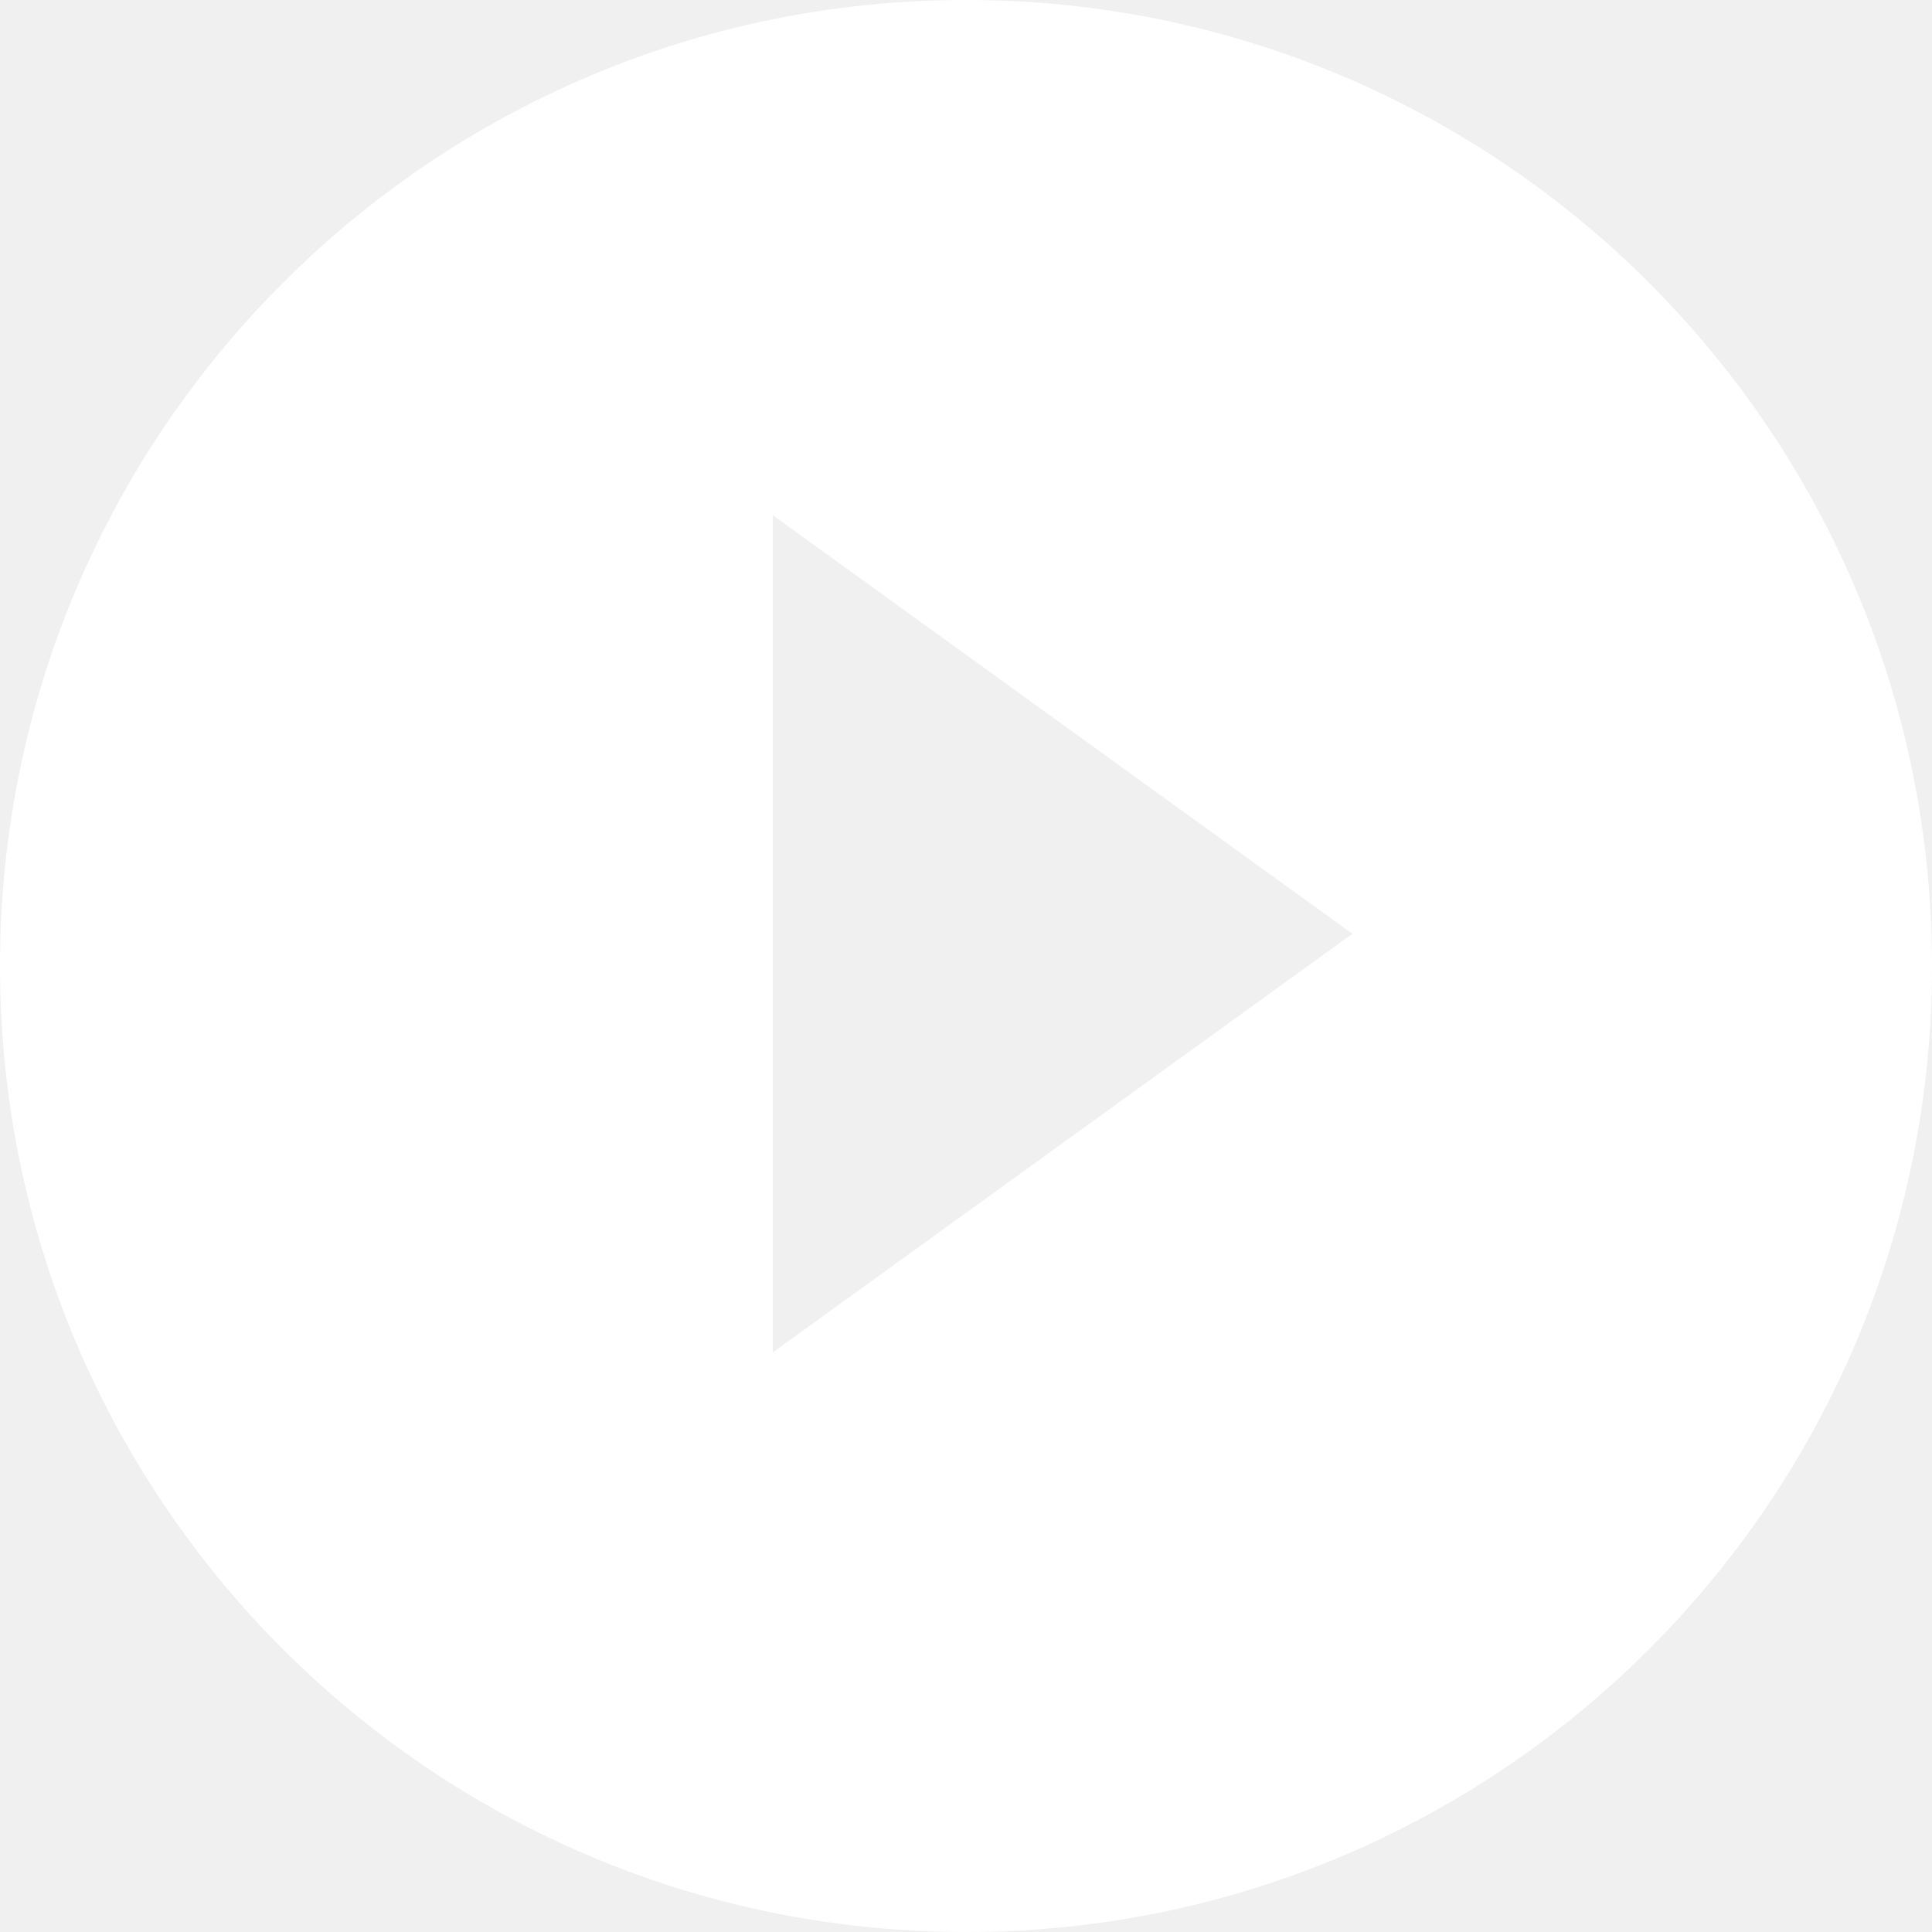
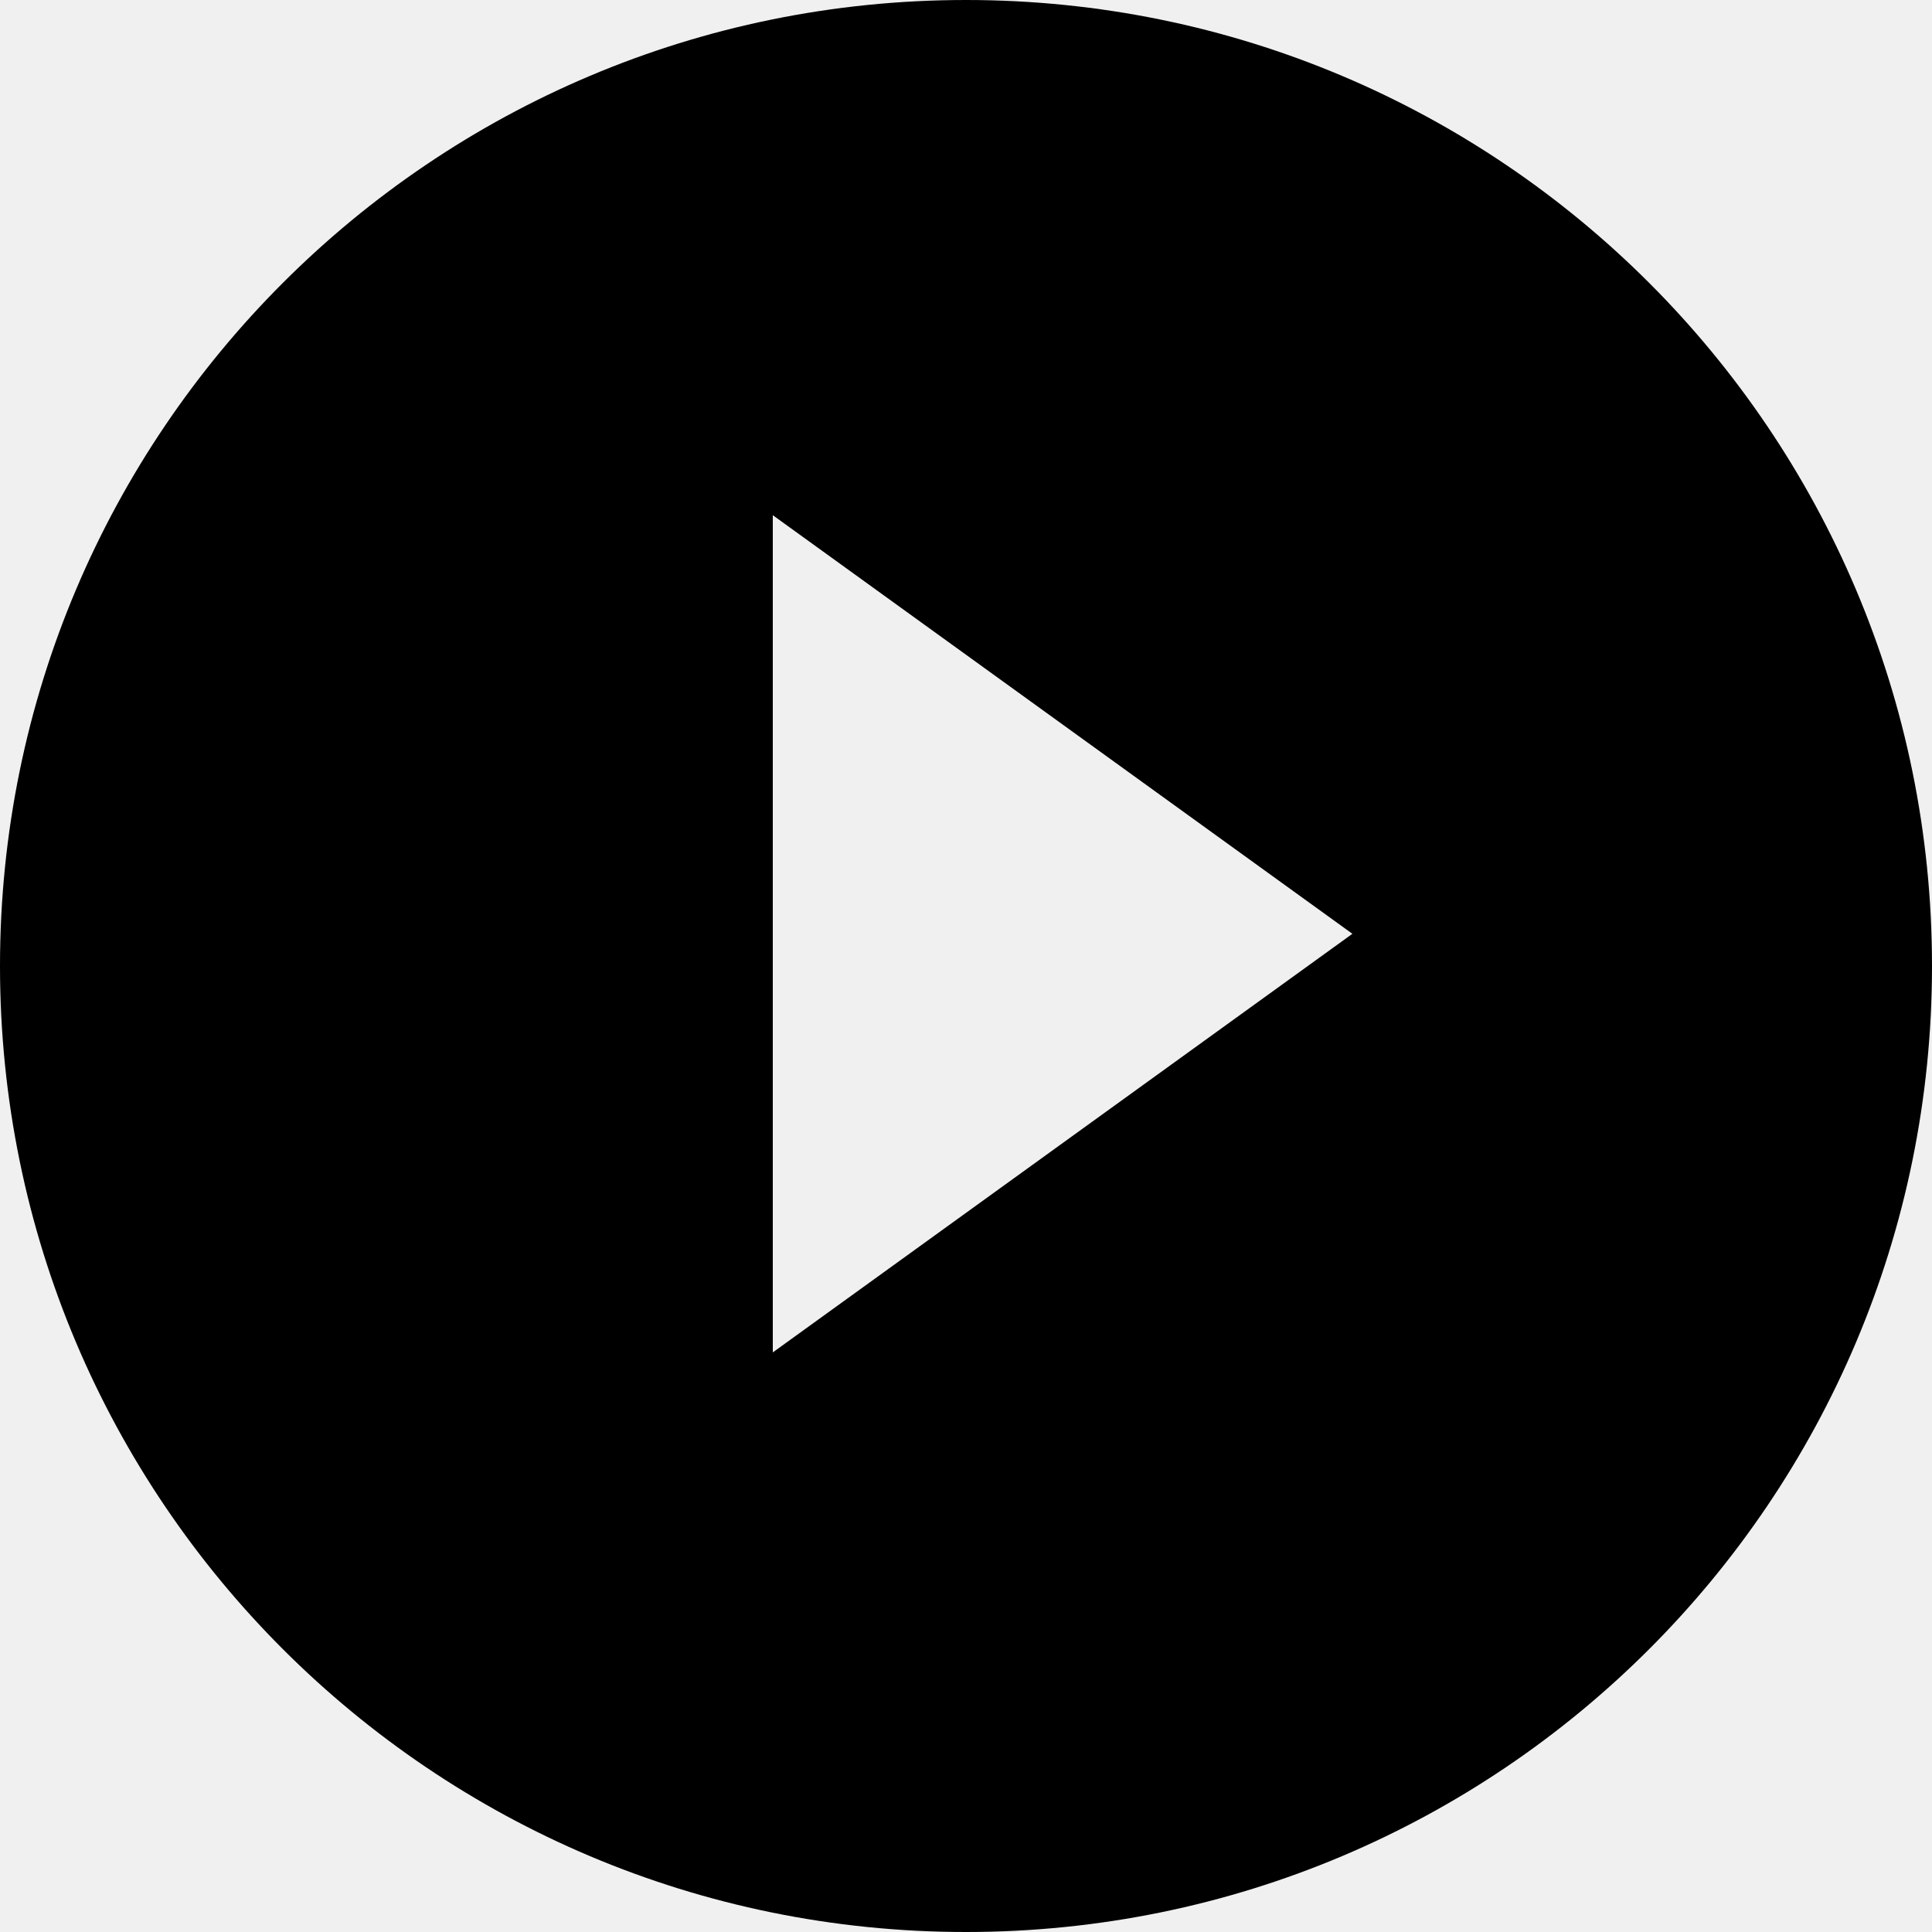
- <svg xmlns="http://www.w3.org/2000/svg" width="30" height="30">
-   <path d="M15 0C6.713 0 0 6.713 0 15c0 8.288 6.713 15 15 15 8.288 0 15-6.712 15-15 0-8.287-6.712-15-15-15Zm-3 21V8l9 6.5-9 6.5Z" fill="#FFF" />
+ <svg xmlns="http://www.w3.org/2000/svg">
+   <path d="M15 0C6.713 0 0 6.713 0 15c0 8.288 6.713 15 15 15 8.288 0 15-6.712 15-15 0-8.287-6.712-15-15-15Zm-3 21V8l9 6.5-9 6.5Z" fill="currentColor" />
</svg>
